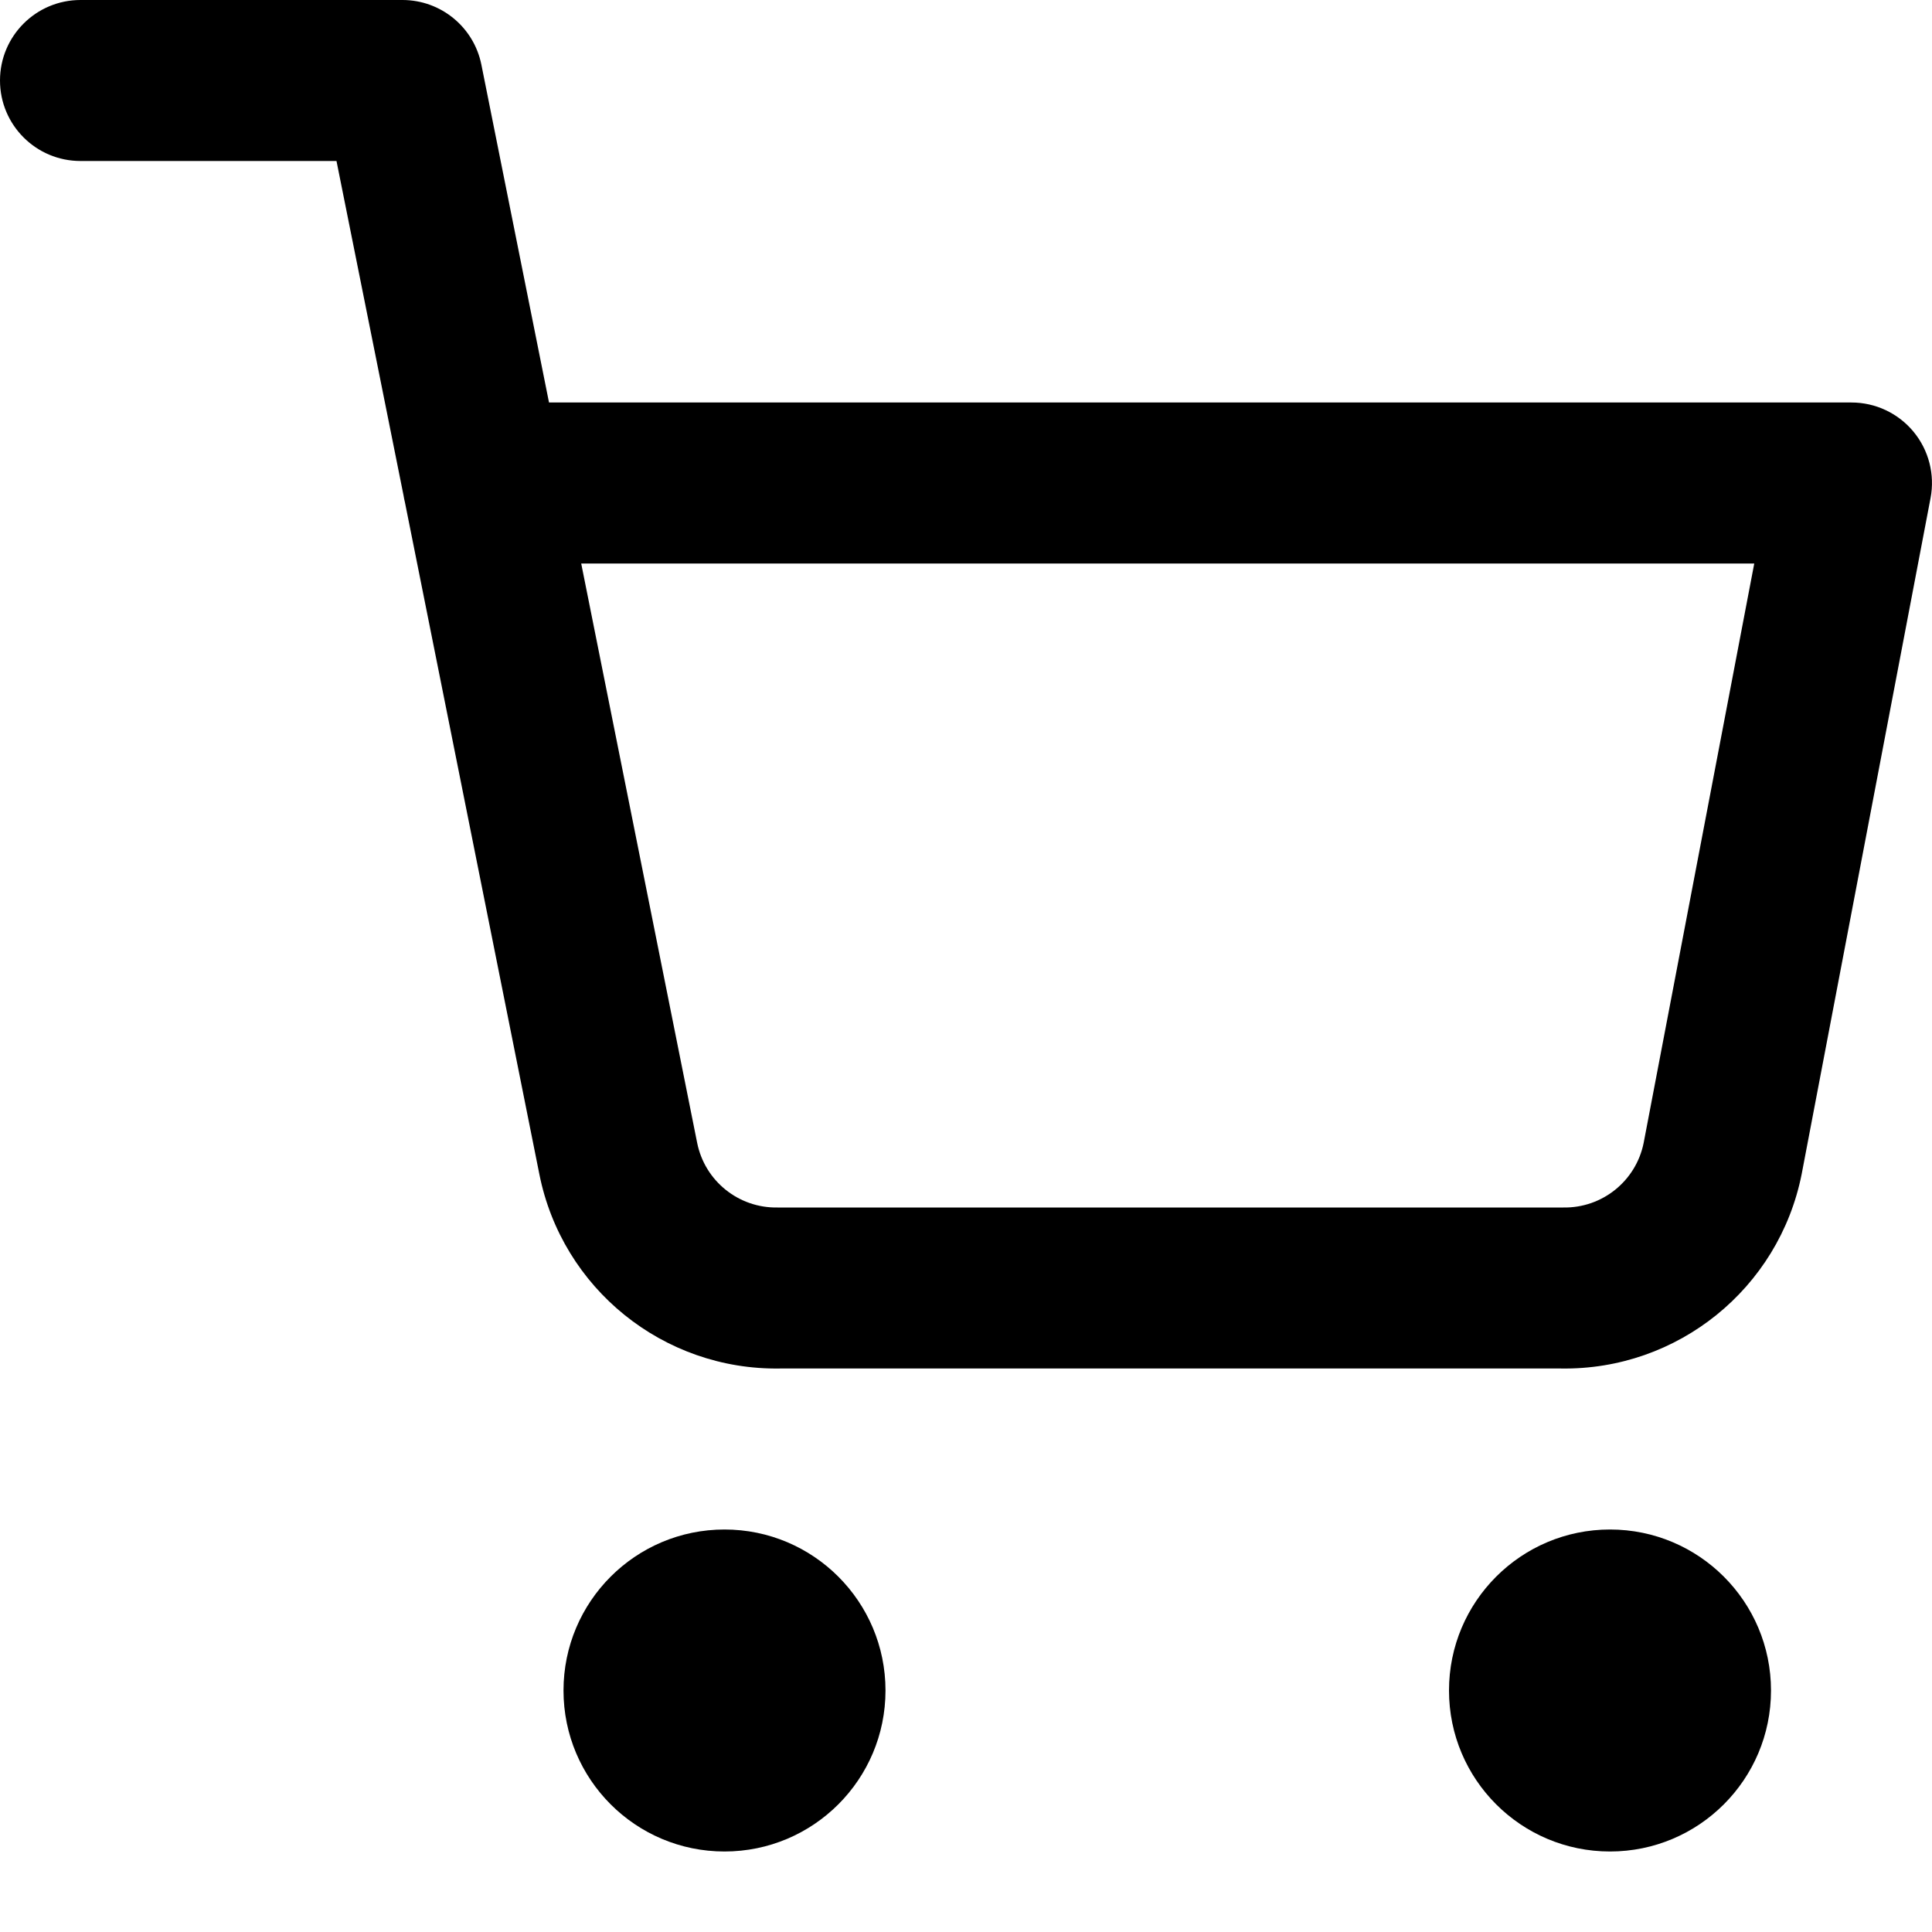
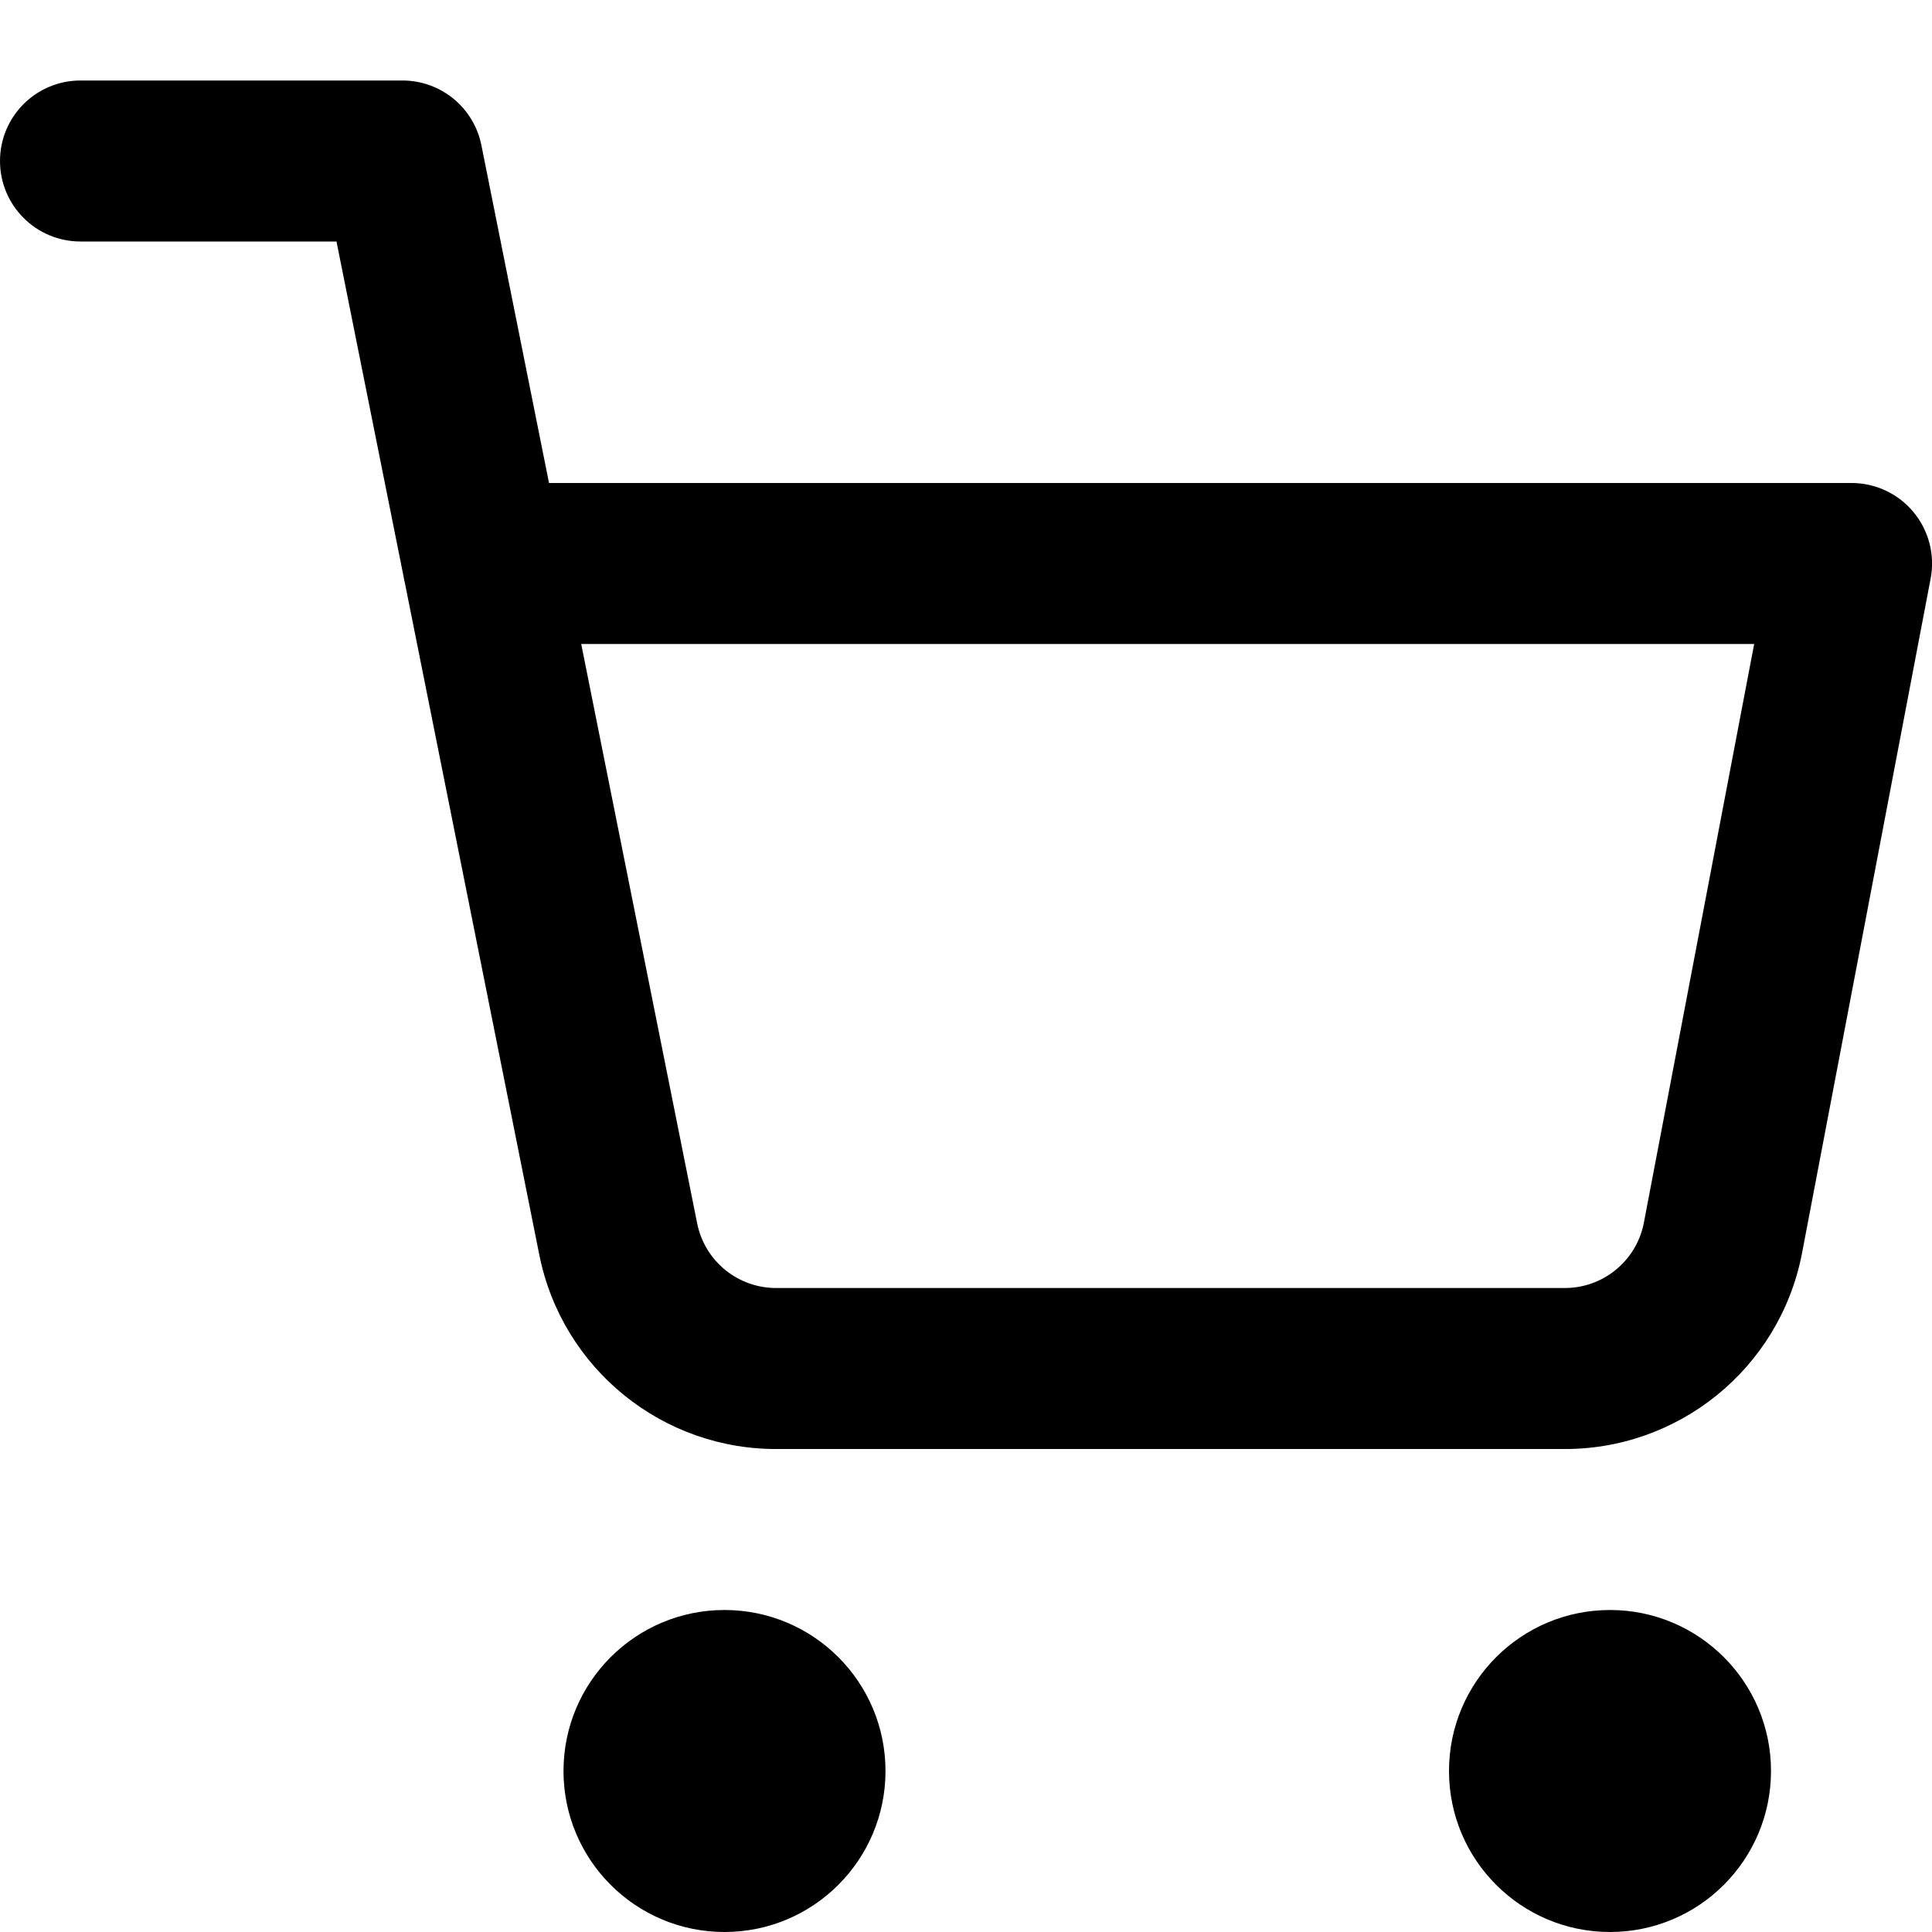
<svg xmlns="http://www.w3.org/2000/svg" aria-label="shopping-cart" role="img" viewBox="0 0 24 24">
-   <g clip-path="url(#clip0)" fill-rule="evenodd" clip-rule="evenodd">
-     <path d="M7 21a2 2 0 114 0 2 2 0 01-4 0zM18 21a2 2 0 114 0 2 2 0 01-4 0zM0 1a1 1 0 011-1h4a1 1 0 01.98.804L6.82 5H23a1 1 0 01.982 1.187l-1.601 8.398A3 3 0 0119.39 17H9.69a3 3 0 01-2.99-2.414L5.03 6.239a.994.994 0 01-.017-.084L4.18 2H1a1 1 0 01-1-1zm7.22 6l1.44 7.195a1 1 0 001 .805h9.76a1 1 0 00.998-.802L21.792 7H7.221z" />
+   <g clip-path="url(#clip0)">
+     <path fill-rule="evenodd" clip-rule="evenodd" d="M1 1a1 1 0 000 2h3.18l.832 4.155c.004.029.01.057.017.084l1.67 8.347A3 3 0 009.69 18h9.702a3 3 0 002.99-2.415l1.601-8.398A1 1 0 0023 6H6.82l-.84-4.196A1 1 0 005 1H1zm7.66 14.195L7.22 8h14.571l-1.372 7.198a1 1 0 01-1 .802H9.66a1 1 0 01-1-.805zM7 22a2 2 0 114 0 2 2 0 01-4 0zm11 0a2 2 0 114 0 2 2 0 01-4 0z" />
  </g>
  <defs>
    <clipPath id="clip0">
      <path d="M0 0h24v24H0V0z" />
    </clipPath>
  </defs>
</svg>
